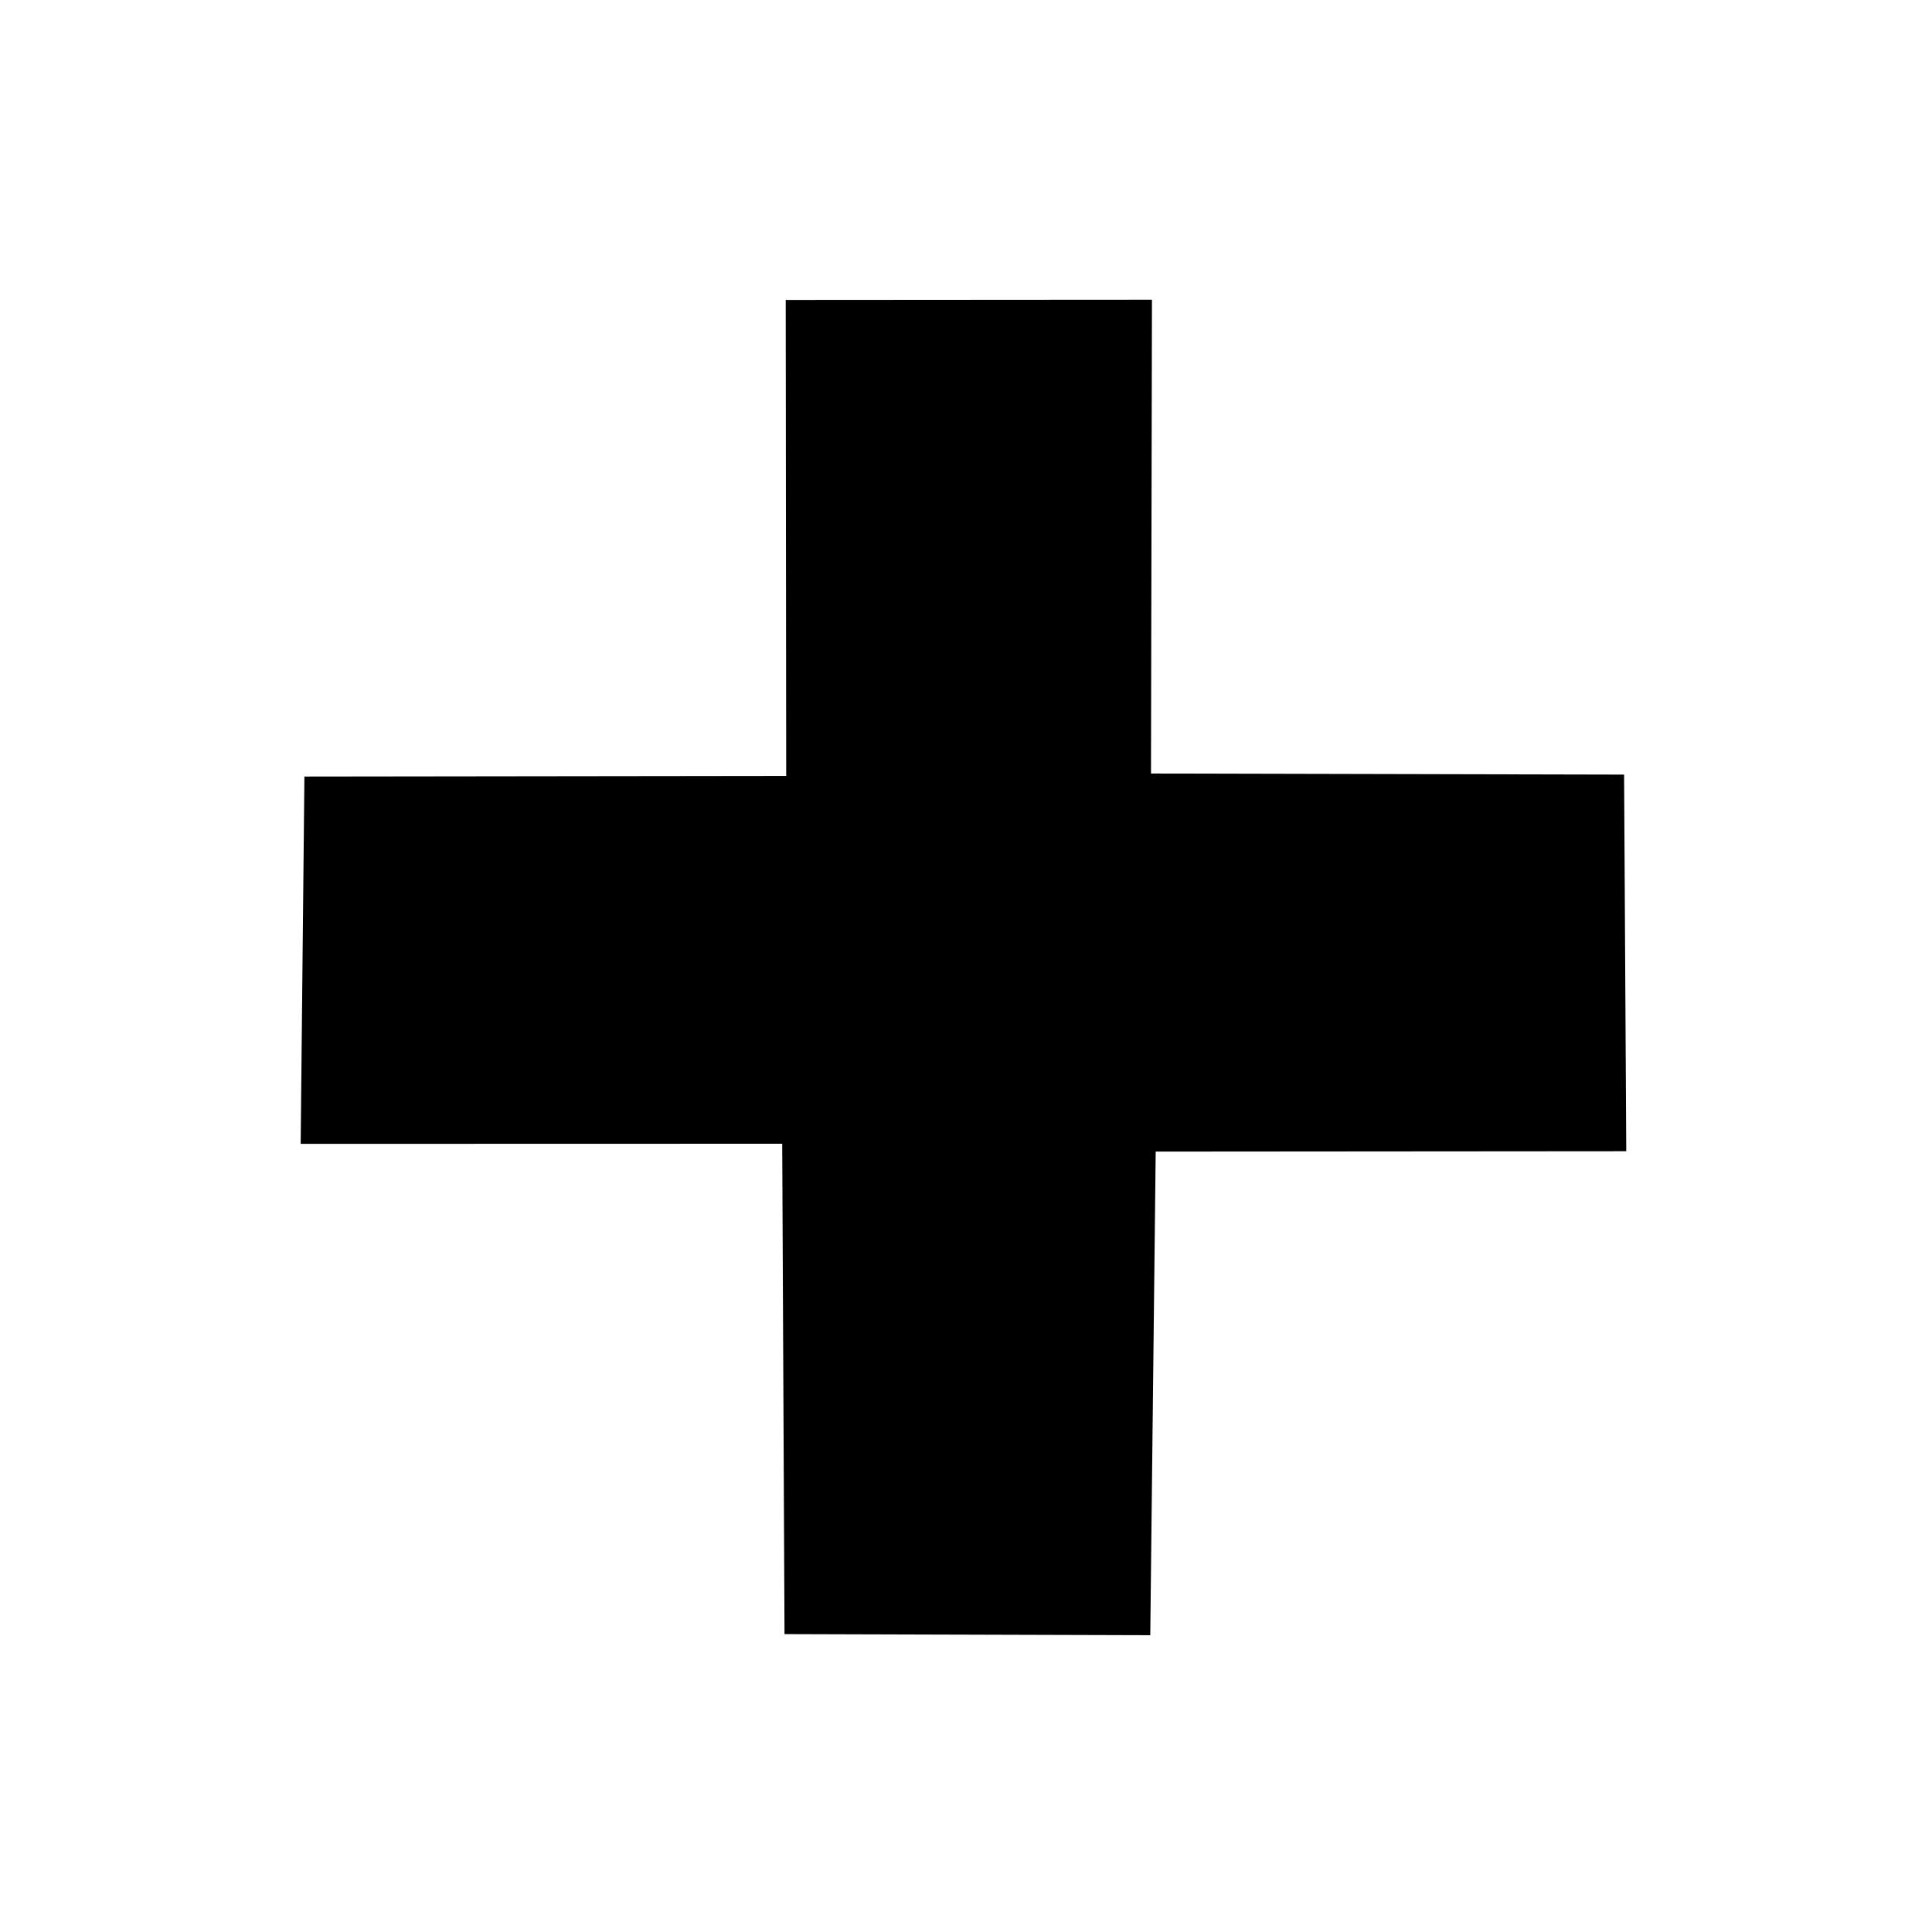
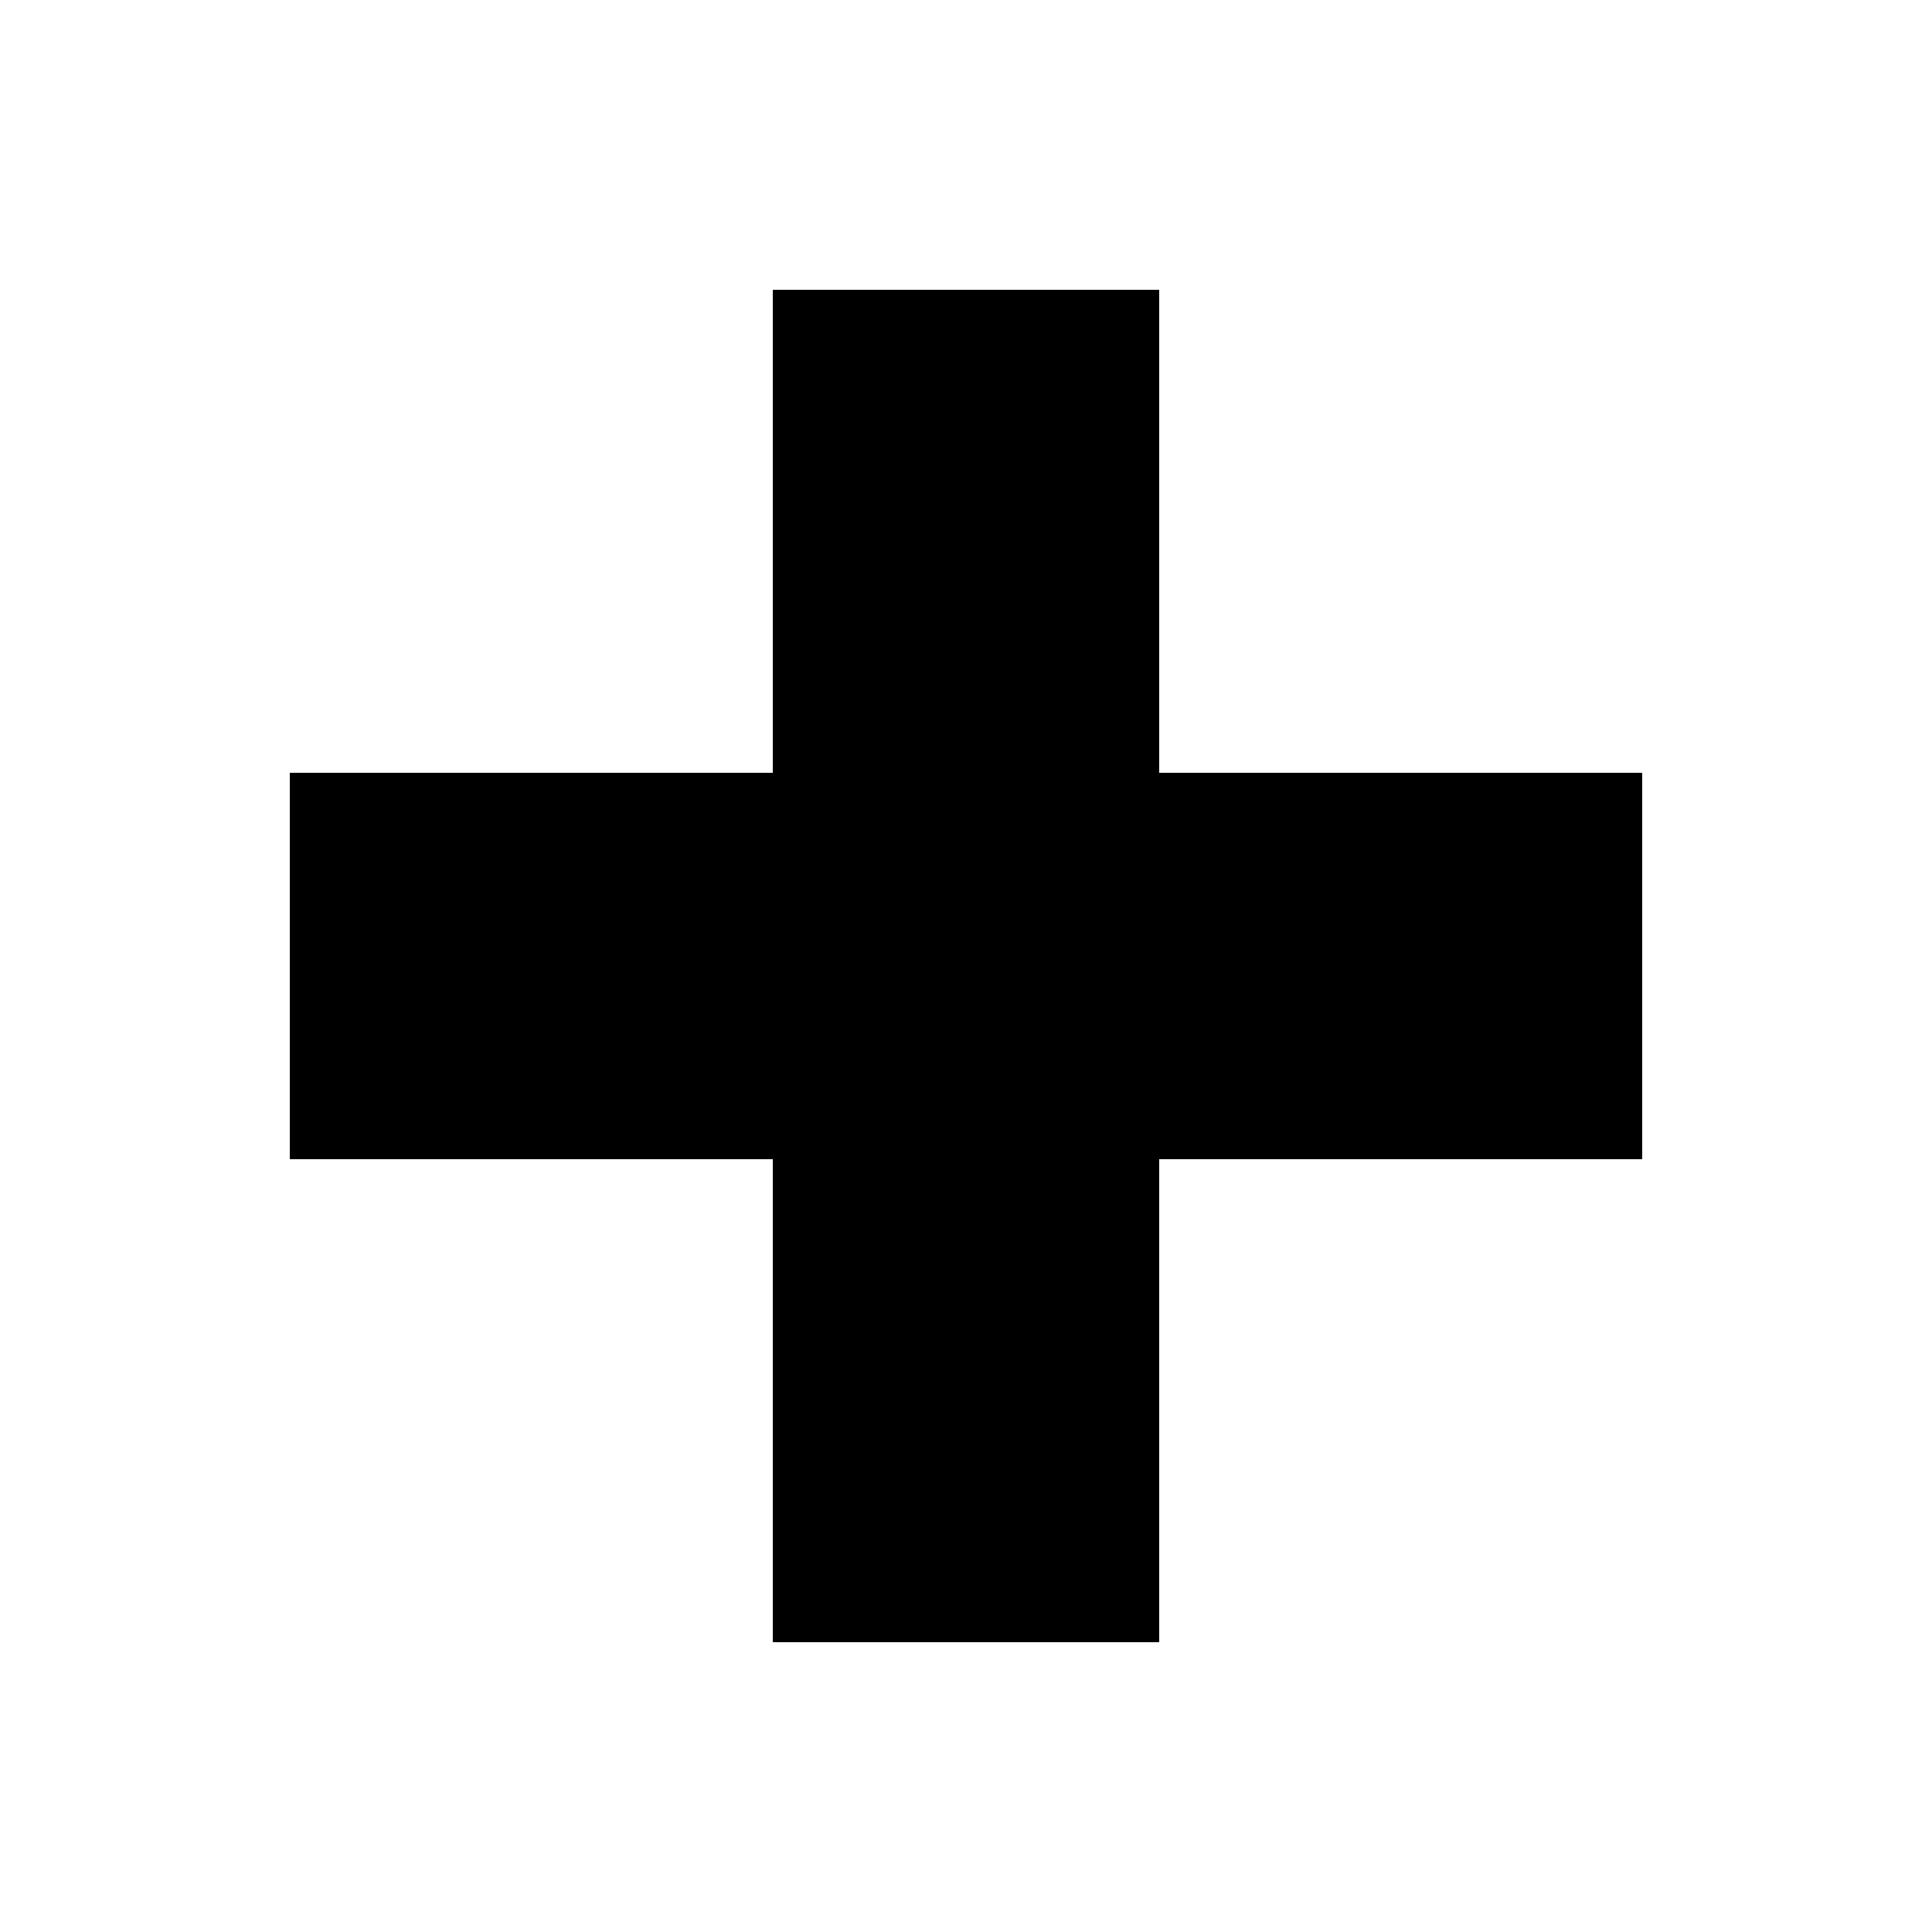
- <svg xmlns="http://www.w3.org/2000/svg" xmlns:xlink="http://www.w3.org/1999/xlink" width="16" height="16" id="svg2" version="1.0">
+ <svg xmlns="http://www.w3.org/2000/svg" xmlns:xlink="http://www.w3.org/1999/xlink" width="20" height="20" id="svg2" version="1.0">
  <defs id="defs4">
    <linearGradient id="linearGradient4535">
      <stop style="stop-color:#ffecb9;stop-opacity:1;" offset="0" id="stop4537" />
      <stop style="stop-color:#f0af00;stop-opacity:1;" offset="1" id="stop4539" />
    </linearGradient>
    <linearGradient id="linearGradient3924">
      <stop style="stop-color:#f0f0f0;stop-opacity:1;" offset="0" id="stop3926" />
      <stop style="stop-color:#d2d2d2;stop-opacity:1;" offset="1" id="stop3928" />
    </linearGradient>
-     <linearGradient xlink:href="#linearGradient4535" id="linearGradient4541" x1="16.037" y1="6.957" x2="16.012" y2="16.841" gradientUnits="userSpaceOnUse" gradientTransform="translate(-0.951418,2.9802322e-8)" />
+     <linearGradient xlink:href="#linearGradient4535" id="linearGradient4541" x1="16.037" y1="6.957" x2="16.012" y2="16.841" gradientUnits="userSpaceOnUse" gradientTransform="translate(-0.951418)" />
    <linearGradient id="linearGradient4535-2">
      <stop style="stop-color:#ffecb9;stop-opacity:1;" offset="0" id="stop4537-2" />
      <stop style="stop-color:#f0af00;stop-opacity:1;" offset="1" id="stop4539-5" />
    </linearGradient>
    <linearGradient id="linearGradient3924-2">
      <stop style="stop-color:#f0f0f0;stop-opacity:1;" offset="0" id="stop3926-2" />
      <stop style="stop-color:#d2d2d2;stop-opacity:1;" offset="1" id="stop3928-7" />
    </linearGradient>
-     <linearGradient xlink:href="#linearGradient4535-2" id="linearGradient4541-5" x1="16.037" y1="6.957" x2="16.012" y2="16.841" gradientUnits="userSpaceOnUse" gradientTransform="translate(-0.951418,2.9802322e-8)" />
+     <linearGradient xlink:href="#linearGradient4535-2" id="linearGradient4541-5" x1="16.037" y1="6.957" x2="16.012" y2="16.841" gradientUnits="userSpaceOnUse" gradientTransform="translate(-0.951418)" />
    <linearGradient y2="22.568" x2="18.022" y1="16.738" x1="11.139" gradientTransform="translate(-4.3,-1.000173)" gradientUnits="userSpaceOnUse" id="linearGradient2475" xlink:href="#linearGradient5126" />
    <linearGradient y2="16.839" x2="12.772" y1="10.475" x1="6.457" gradientTransform="translate(-4.3,-1.000173)" gradientUnits="userSpaceOnUse" id="linearGradient2472" xlink:href="#linearGradient5118" />
    <linearGradient y2="16.839" x2="12.772" y1="10.475" x1="6.457" gradientTransform="translate(0.6174322,-0.9876879)" gradientUnits="userSpaceOnUse" id="linearGradient5185" xlink:href="#linearGradient5118" />
    <linearGradient y2="22.568" x2="18.022" y1="16.738" x1="11.139" gradientTransform="translate(0.6174322,-0.9876879)" gradientUnits="userSpaceOnUse" id="linearGradient5183" xlink:href="#linearGradient5126" />
    <linearGradient y2="22.568" x2="18.022" y1="16.738" x1="11.139" gradientTransform="translate(0.6174322,-0.9876879)" gradientUnits="userSpaceOnUse" id="linearGradient5160" xlink:href="#linearGradient5126" />
    <linearGradient y2="16.839" x2="12.772" y1="10.475" x1="6.457" gradientTransform="translate(0.6174322,-0.9876879)" gradientUnits="userSpaceOnUse" id="linearGradient5157" xlink:href="#linearGradient5118" />
-     <linearGradient y2="16.839" x2="12.772" y1="10.475" x1="6.457" gradientTransform="translate(0.6174321,7.0197679e-8)" gradientUnits="userSpaceOnUse" id="linearGradient5154" xlink:href="#linearGradient5118" />
-     <linearGradient y2="22.568" x2="18.022" y1="16.738" x1="11.139" gradientTransform="translate(0.6174321,7.0197679e-8)" gradientUnits="userSpaceOnUse" id="linearGradient5152" xlink:href="#linearGradient5126" />
-     <linearGradient gradientTransform="translate(0.6174321,7.0197679e-8)" y2="22.568" x2="18.022" y1="16.738" x1="11.139" gradientUnits="userSpaceOnUse" id="linearGradient5146" xlink:href="#linearGradient5126" />
-     <linearGradient gradientTransform="translate(0.6174321,7.0197679e-8)" y2="16.839" x2="12.772" y1="10.475" x1="6.457" gradientUnits="userSpaceOnUse" id="linearGradient5143" xlink:href="#linearGradient5118" />
+     <linearGradient y2="16.839" x2="12.772" y1="10.475" x1="6.457" gradientTransform="translate(0.6174321)" gradientUnits="userSpaceOnUse" id="linearGradient5154" xlink:href="#linearGradient5118" />
+     <linearGradient y2="22.568" x2="18.022" y1="16.738" x1="11.139" gradientTransform="translate(0.6174321)" gradientUnits="userSpaceOnUse" id="linearGradient5152" xlink:href="#linearGradient5126" />
+     <linearGradient gradientTransform="translate(0.6174321)" y2="22.568" x2="18.022" y1="16.738" x1="11.139" gradientUnits="userSpaceOnUse" id="linearGradient5146" xlink:href="#linearGradient5126" />
+     <linearGradient gradientTransform="translate(0.6174321)" y2="16.839" x2="12.772" y1="10.475" x1="6.457" gradientUnits="userSpaceOnUse" id="linearGradient5143" xlink:href="#linearGradient5118" />
    <linearGradient y2="16.839" x2="12.772" y1="10.475" x1="6.457" gradientUnits="userSpaceOnUse" id="linearGradient5140" xlink:href="#linearGradient5118" />
    <linearGradient y2="22.568" x2="18.022" y1="16.738" x1="11.139" gradientUnits="userSpaceOnUse" id="linearGradient5138" xlink:href="#linearGradient5126" />
    <linearGradient gradientUnits="userSpaceOnUse" y2="22.568" x2="18.022" y1="16.738" x1="11.139" id="linearGradient5132" xlink:href="#linearGradient5126" />
    <linearGradient gradientUnits="userSpaceOnUse" y2="16.839" x2="12.772" y1="10.475" x1="6.457" id="linearGradient5124" xlink:href="#linearGradient5118" />
    <linearGradient y2="15.945" x2="10.01" y1="4.933" x1="10.01" gradientTransform="translate(-1.008097,0.996916)" gradientUnits="userSpaceOnUse" id="linearGradient3946" xlink:href="#linearGradient3151" />
    <linearGradient id="linearGradient3151">
      <stop id="stop3153" offset="0" style="stop-color:#fbf4e6;stop-opacity:1;" />
      <stop id="stop3155" offset="1" style="stop-color:#f2dcaf;stop-opacity:1;" />
    </linearGradient>
    <linearGradient id="linearGradient5118">
      <stop id="stop5120" offset="0" style="stop-color:#ffecb9;stop-opacity:1;" />
      <stop id="stop5122" offset="1" style="stop-color:#f0af00;stop-opacity:1;" />
    </linearGradient>
    <linearGradient id="linearGradient5126">
      <stop id="stop5128" offset="0" style="stop-color:#ffecb9;stop-opacity:1;" />
      <stop id="stop5130" offset="1" style="stop-color:#f0af00;stop-opacity:1;" />
    </linearGradient>
-     <linearGradient y2="15.966" x2="10.061" y1="1.067" x1="9.911" gradientTransform="translate(-2,-2.9802322e-8)" gradientUnits="userSpaceOnUse" id="linearGradient3037" xlink:href="#linearGradient3924-8" />
+     <linearGradient y2="15.966" x2="10.061" y1="1.067" x1="9.911" gradientTransform="translate(-2)" gradientUnits="userSpaceOnUse" id="linearGradient3037" xlink:href="#linearGradient3924-8" />
    <linearGradient id="linearGradient3924-8">
      <stop id="stop3926-5" offset="0" style="stop-color:#f0f0f0;stop-opacity:1;" />
      <stop id="stop3928-3" offset="1" style="stop-color:#d2d2d2;stop-opacity:1;" />
    </linearGradient>
-     <linearGradient gradientTransform="translate(-0.951418,2.9802322e-8)" gradientUnits="userSpaceOnUse" y2="16.841" x2="16.012" y1="6.957" x1="16.037" id="linearGradient4541-6" xlink:href="#linearGradient4535-1" />
+     <linearGradient gradientTransform="translate(-0.951418)" gradientUnits="userSpaceOnUse" y2="16.841" x2="16.012" y1="6.957" x1="16.037" id="linearGradient4541-6" xlink:href="#linearGradient4535-1" />
    <linearGradient id="linearGradient3924-3">
      <stop id="stop3926-52" offset="0" style="stop-color:#f0f0f0;stop-opacity:1;" />
      <stop id="stop3928-2" offset="1" style="stop-color:#d2d2d2;stop-opacity:1;" />
    </linearGradient>
    <linearGradient id="linearGradient4535-1">
      <stop id="stop4537-8" offset="0" style="stop-color:#ffecb9;stop-opacity:1;" />
      <stop id="stop4539-8" offset="1" style="stop-color:#f0af00;stop-opacity:1;" />
    </linearGradient>
-     <linearGradient gradientTransform="translate(-0.951418,2.9802322e-8)" gradientUnits="userSpaceOnUse" y2="16.841" x2="16.012" y1="6.957" x1="16.037" id="linearGradient4541-3" xlink:href="#linearGradient4535-3" />
+     <linearGradient gradientTransform="translate(-0.951418)" gradientUnits="userSpaceOnUse" y2="16.841" x2="16.012" y1="6.957" x1="16.037" id="linearGradient4541-3" xlink:href="#linearGradient4535-3" />
    <linearGradient id="linearGradient3924-29">
      <stop id="stop3926-7" offset="0" style="stop-color:#f0f0f0;stop-opacity:1;" />
      <stop id="stop3928-5" offset="1" style="stop-color:#d2d2d2;stop-opacity:1;" />
    </linearGradient>
    <linearGradient id="linearGradient4535-3">
      <stop id="stop4537-7" offset="0" style="stop-color:#ffecb9;stop-opacity:1;" />
      <stop id="stop4539-57" offset="1" style="stop-color:#f0af00;stop-opacity:1;" />
    </linearGradient>
  </defs>
-   <g id="layer1" transform="translate(0,-6)">
-     <path style="fill:#000000;fill-opacity:1;fill-rule:evenodd;stroke:none" d="m 2.521,12.432 -0.031,3.041 3.988,-0.001 0.019,4.061 3.029,0.009 0.045,-4.005 3.897,-0.003 -0.018,-3.119 -3.918,-0.009 0.008,-3.924 -3.033,0.002 0.004,3.942 -3.99,0.005 z" id="path2385" />
+   <g id="layer1" transform="translate(0,-2)">
+     <path style="fill:#000000;fill-opacity:1;fill-rule:evenodd;stroke:none" d="m 3,14 h 5 v 5 h 4 v -5 h 5 V 10 H 12 V 5 H 8 v 5 H 3 Z" id="path2385" />
  </g>
</svg>
